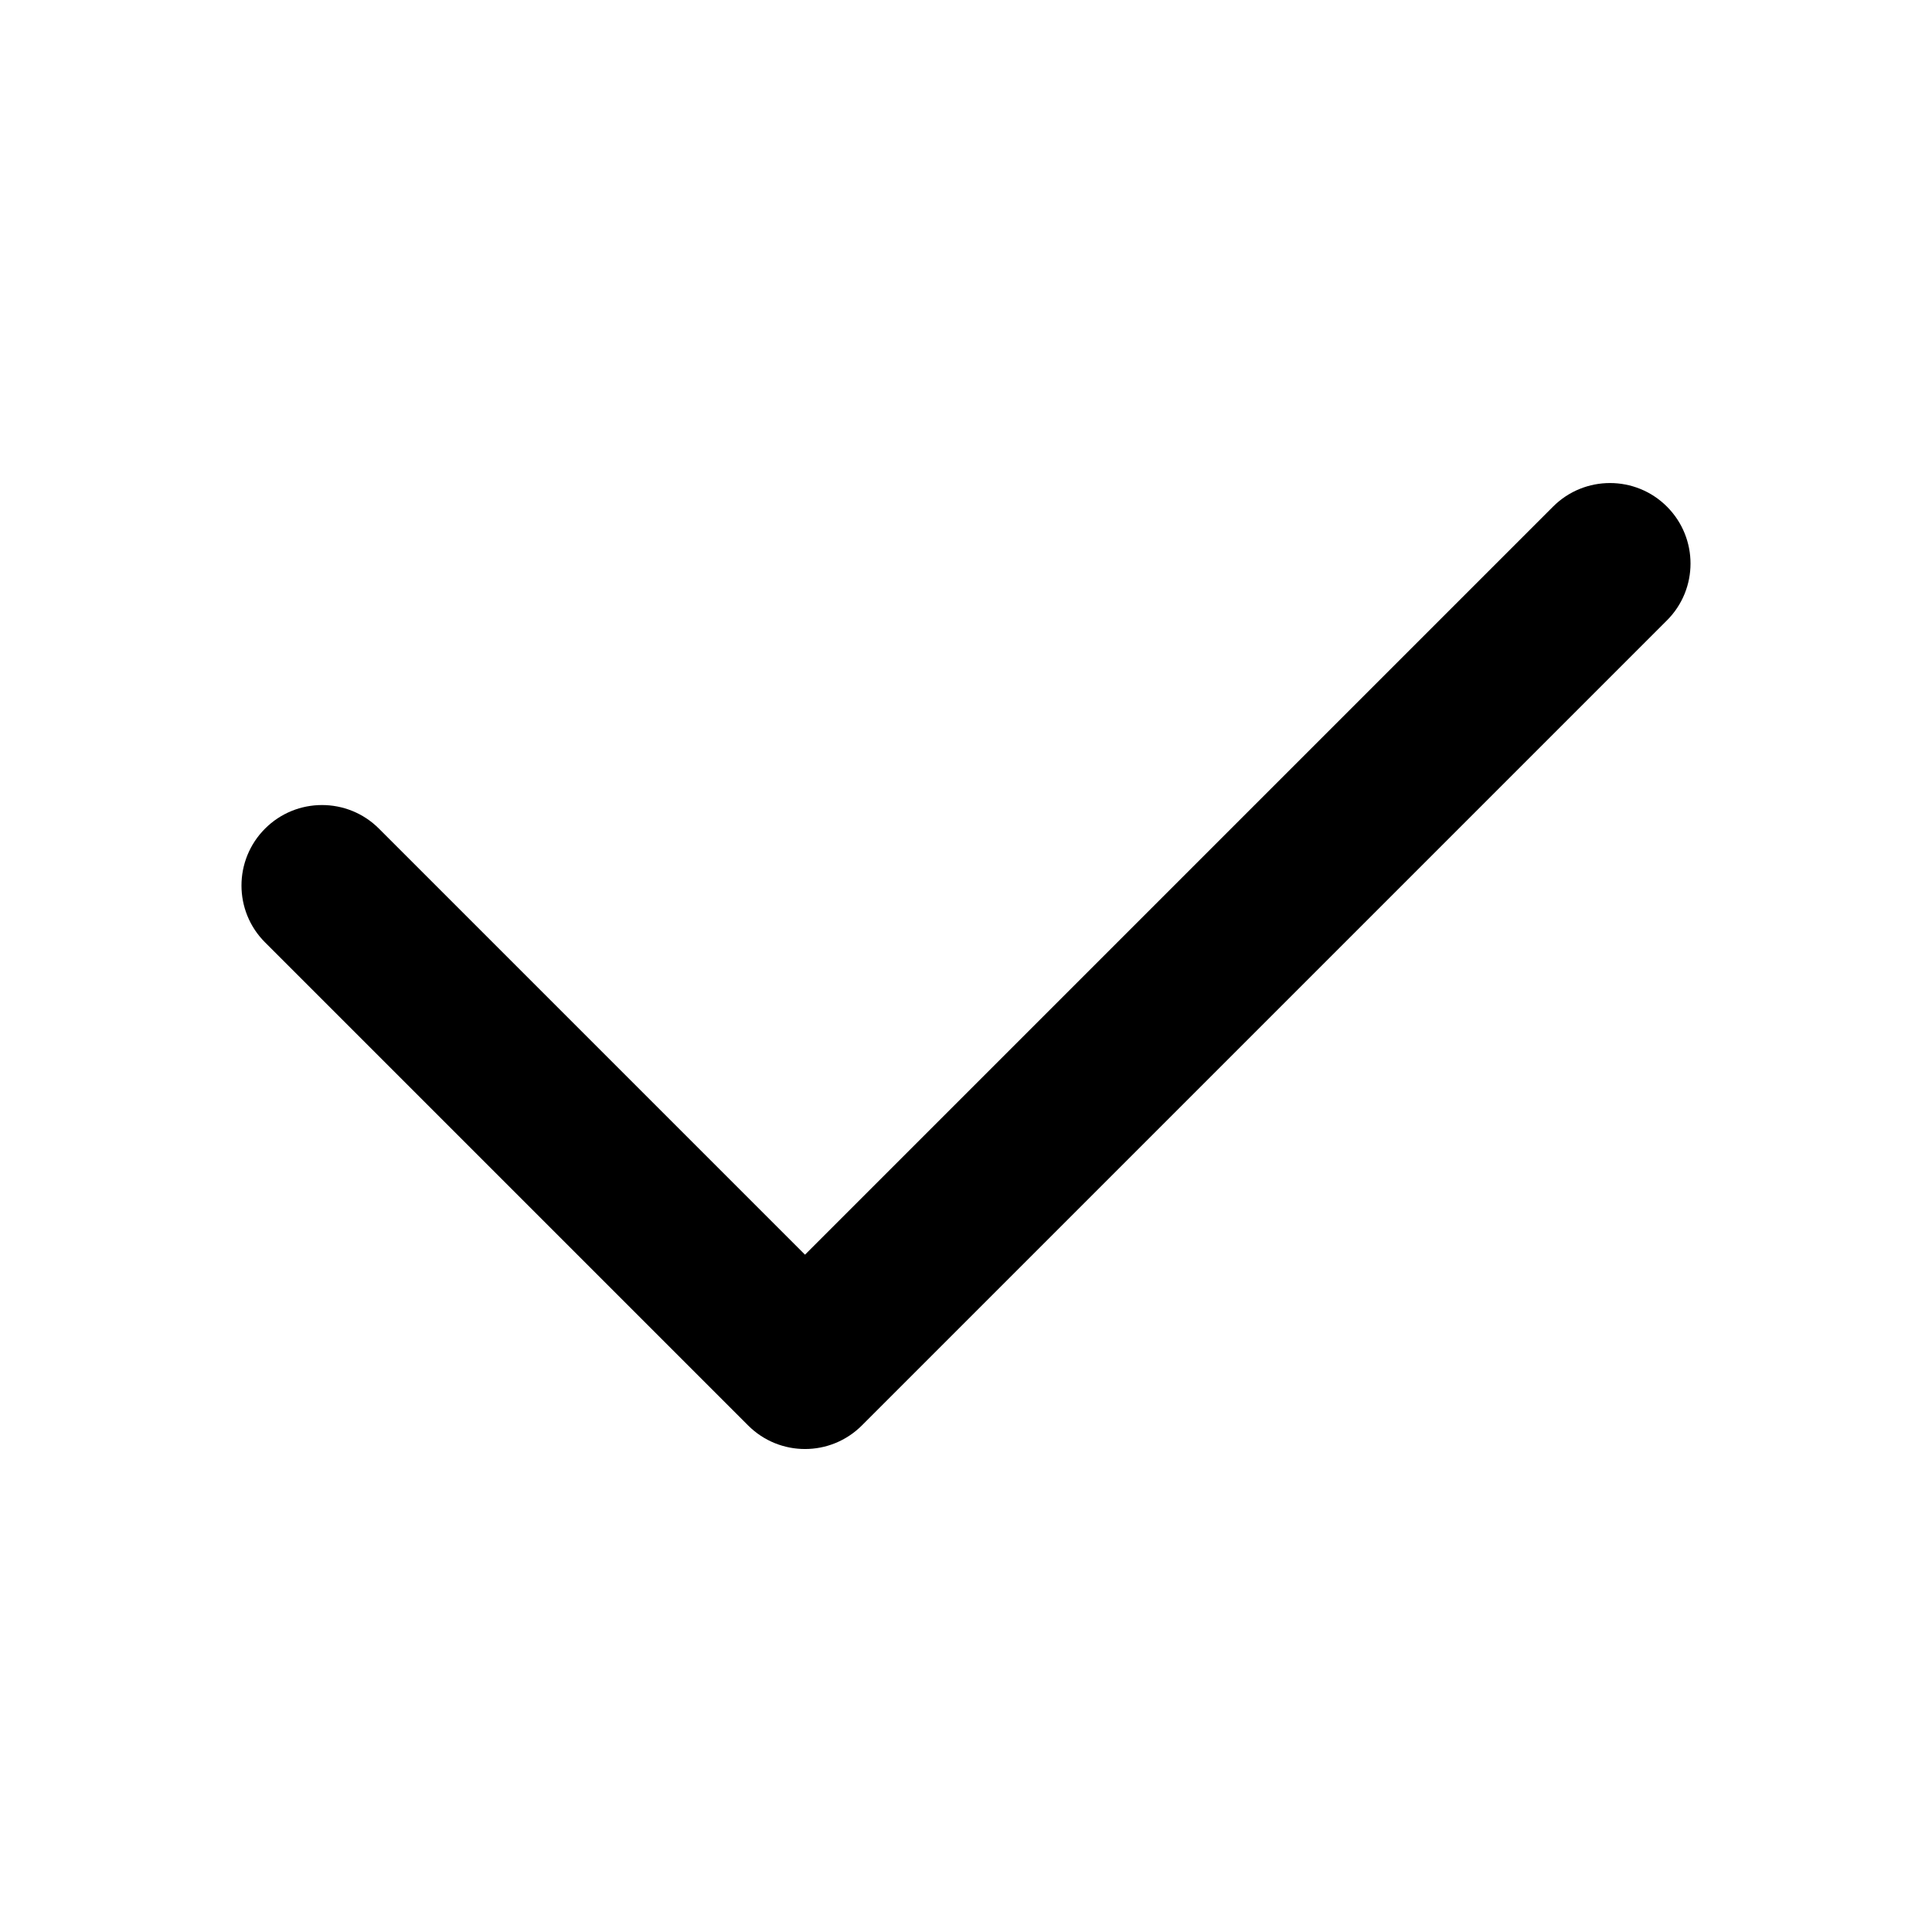
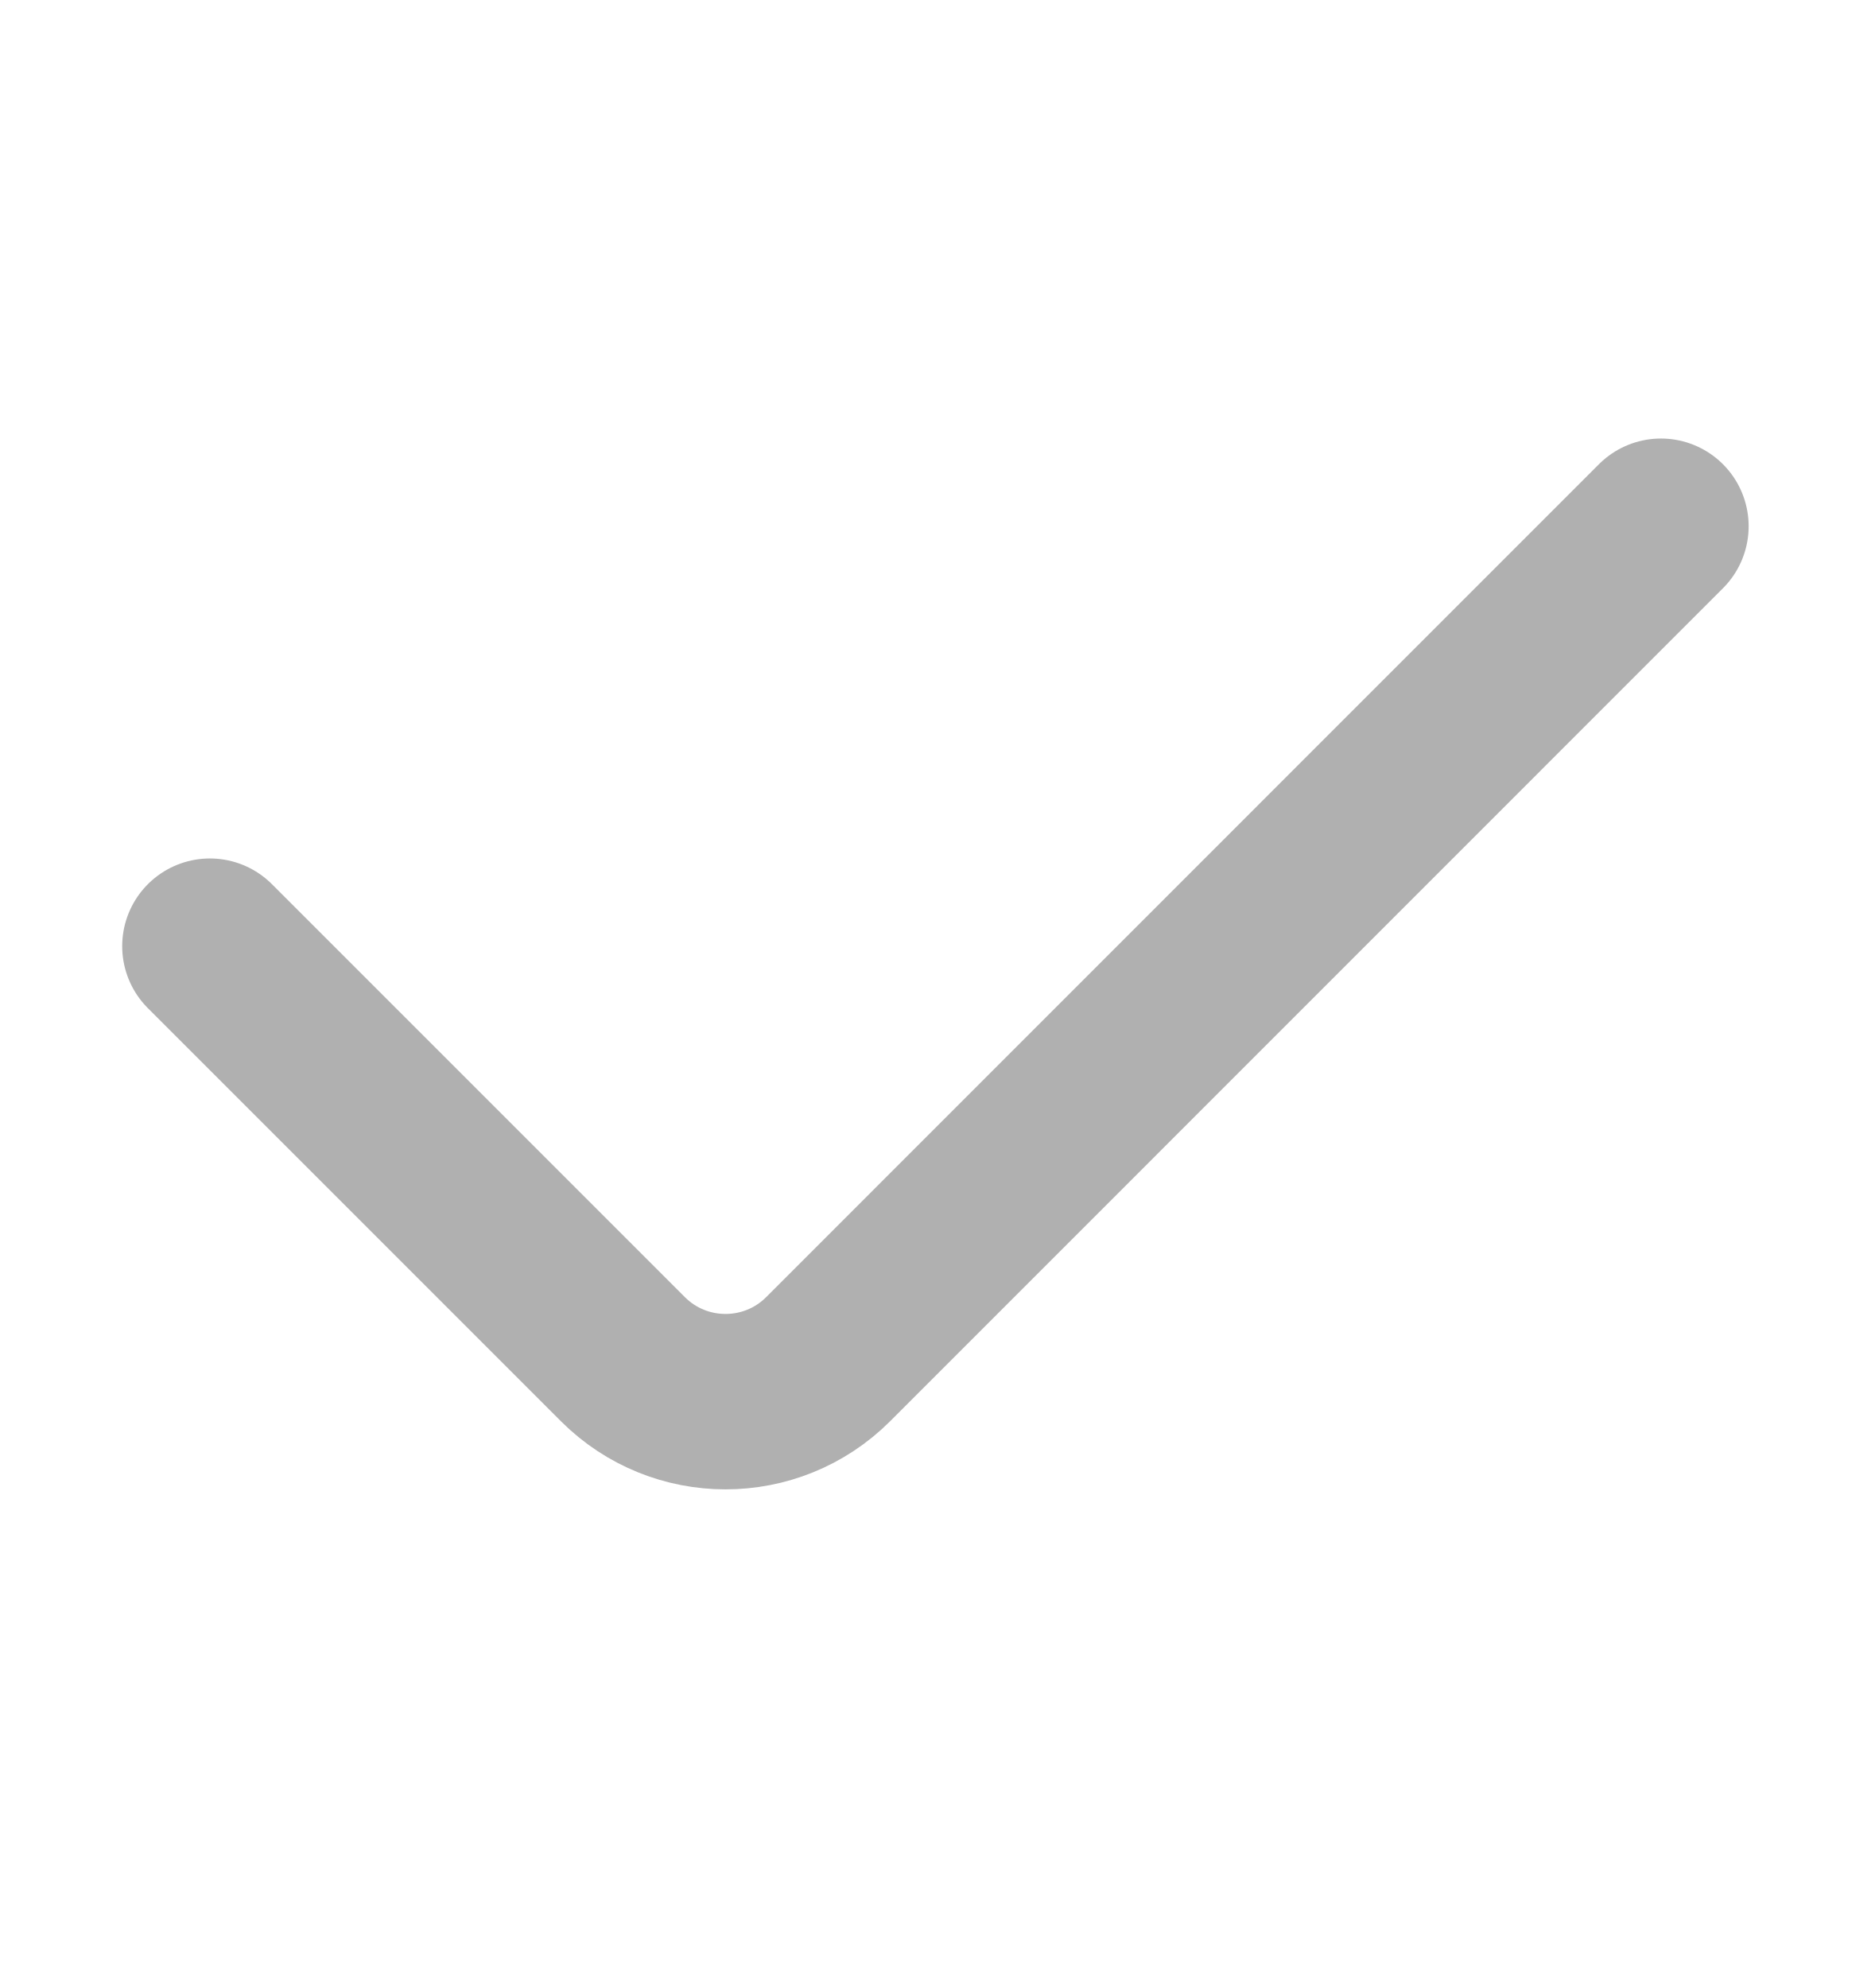
- <svg xmlns="http://www.w3.org/2000/svg" viewBox="0 0 24 24" fill="none">
-   <path d="M19.293 6.293C19.683 5.903 20.317 5.903 20.707 6.293C21.098 6.684 21.098 7.317 20.707 7.707L10.707 17.707C10.316 18.098 9.684 18.098 9.293 17.707L3.293 11.707C2.902 11.317 2.902 10.684 3.293 10.293C3.683 9.903 4.317 9.903 4.707 10.293L10 15.586L19.293 6.293Z" fill="currentColor" />
+ <svg xmlns="http://www.w3.org/2000/svg" width="16" height="17" viewBox="0 0 16 17" fill="none">
+   <path d="M1.795 8.091L5.327 11.623C5.812 12.107 6.597 12.107 7.082 11.623L14.204 4.5" stroke="#B0B0B0" stroke-width="1.5" stroke-linecap="round" />
</svg>
